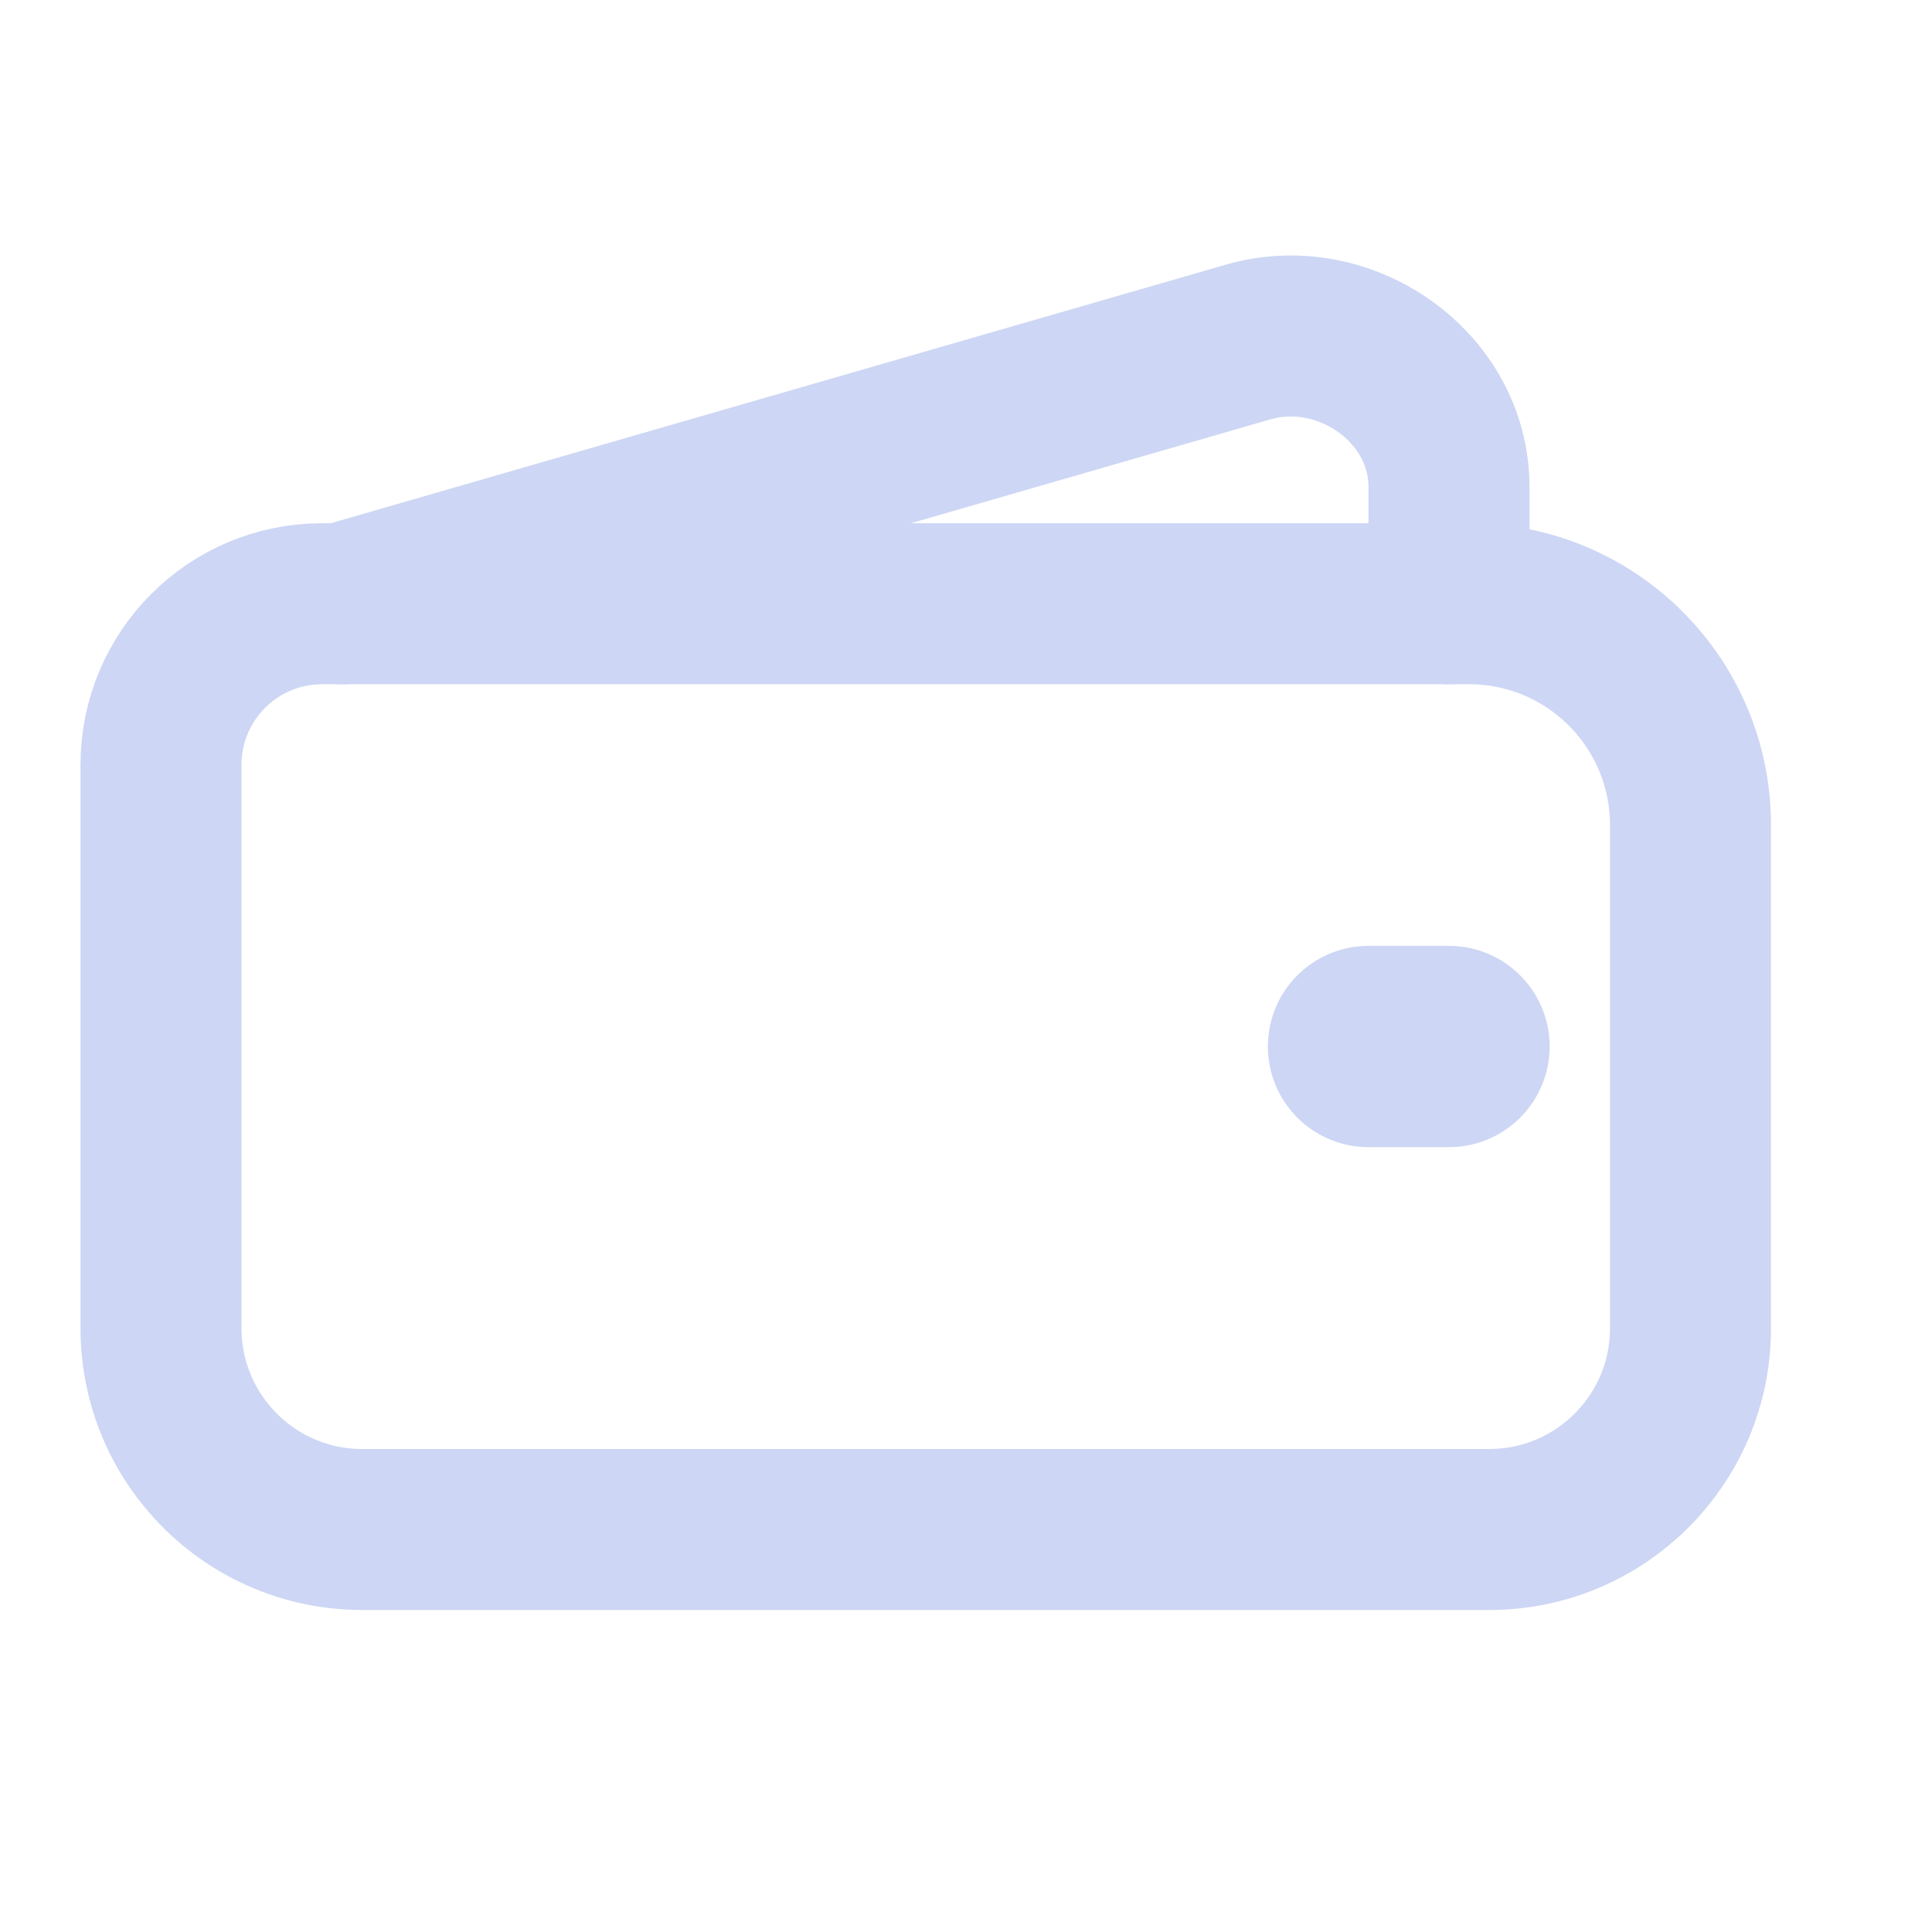
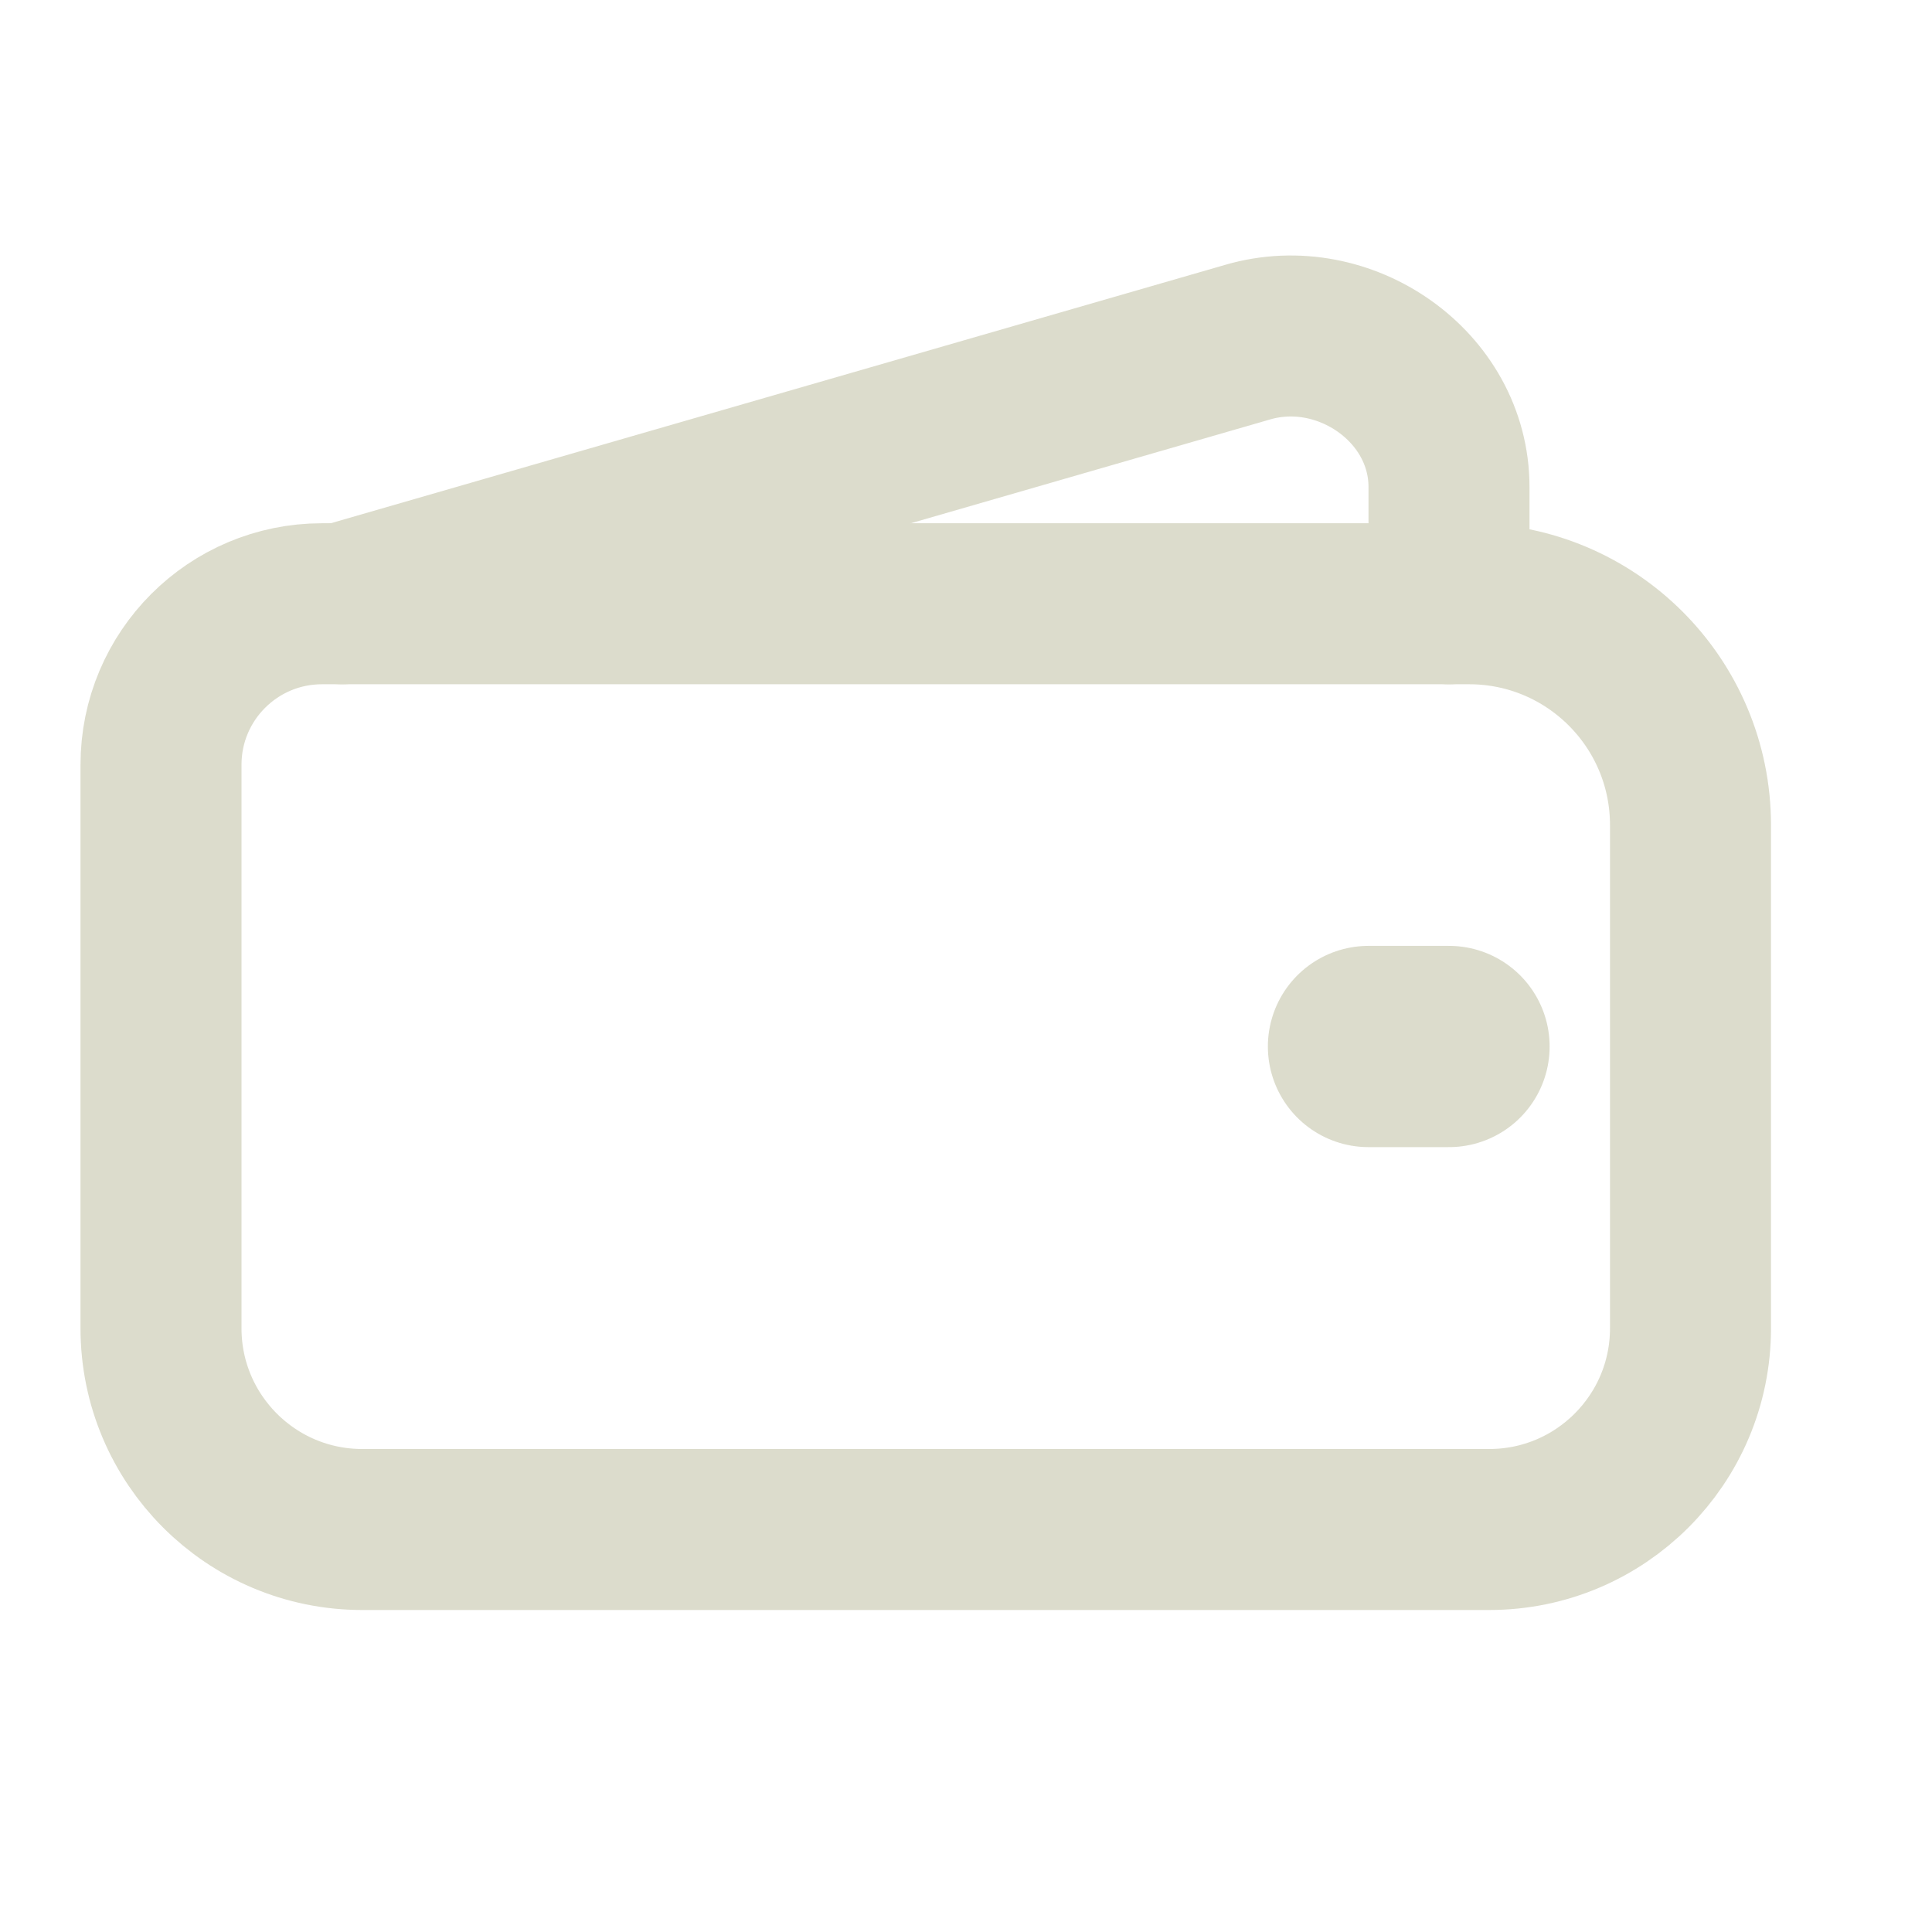
<svg xmlns="http://www.w3.org/2000/svg" viewBox="0 0 24 24" fill="none">
-   <path d="M4.5 7.5h13.75A2.75 2.75 0 0 1 21 10.25v6.25A2.5 2.5 0 0 1 18.5 19h-14A2.5 2.5 0 0 1 2 16.5v-7A2 2 0 0 1 4 7.5h.5Z" stroke="#cdd6f4" stroke-width="2" stroke-linejoin="round" />
-   <path d="M4.25 7.5 15.5 4.25c1.2-.35 2.5.55 2.5 1.8V7.5" stroke="#cdd6f4" stroke-width="2" stroke-linecap="round" stroke-linejoin="round" />
-   <path d="M17 13h1" stroke="#cdd6f4" stroke-width="2.5" stroke-linecap="round" />
+   <path d="M4.5 7.5h13.75A2.75 2.75 0 0 1 21 10.25v6.25A2.5 2.5 0 0 1 18.5 19h-14A2.5 2.5 0 0 1 2 16.5v-7A2 2 0 0 1 4 7.5h.5Z" stroke="#dcdccc" stroke-width="2" stroke-linejoin="round" />
+   <path d="M4.25 7.5 15.5 4.25c1.2-.35 2.5.55 2.5 1.8V7.5" stroke="#dcdccc" stroke-width="2" stroke-linecap="round" stroke-linejoin="round" />
+   <path d="M17 13h1" stroke="#dcdccc" stroke-width="2.5" stroke-linecap="round" />
</svg>
